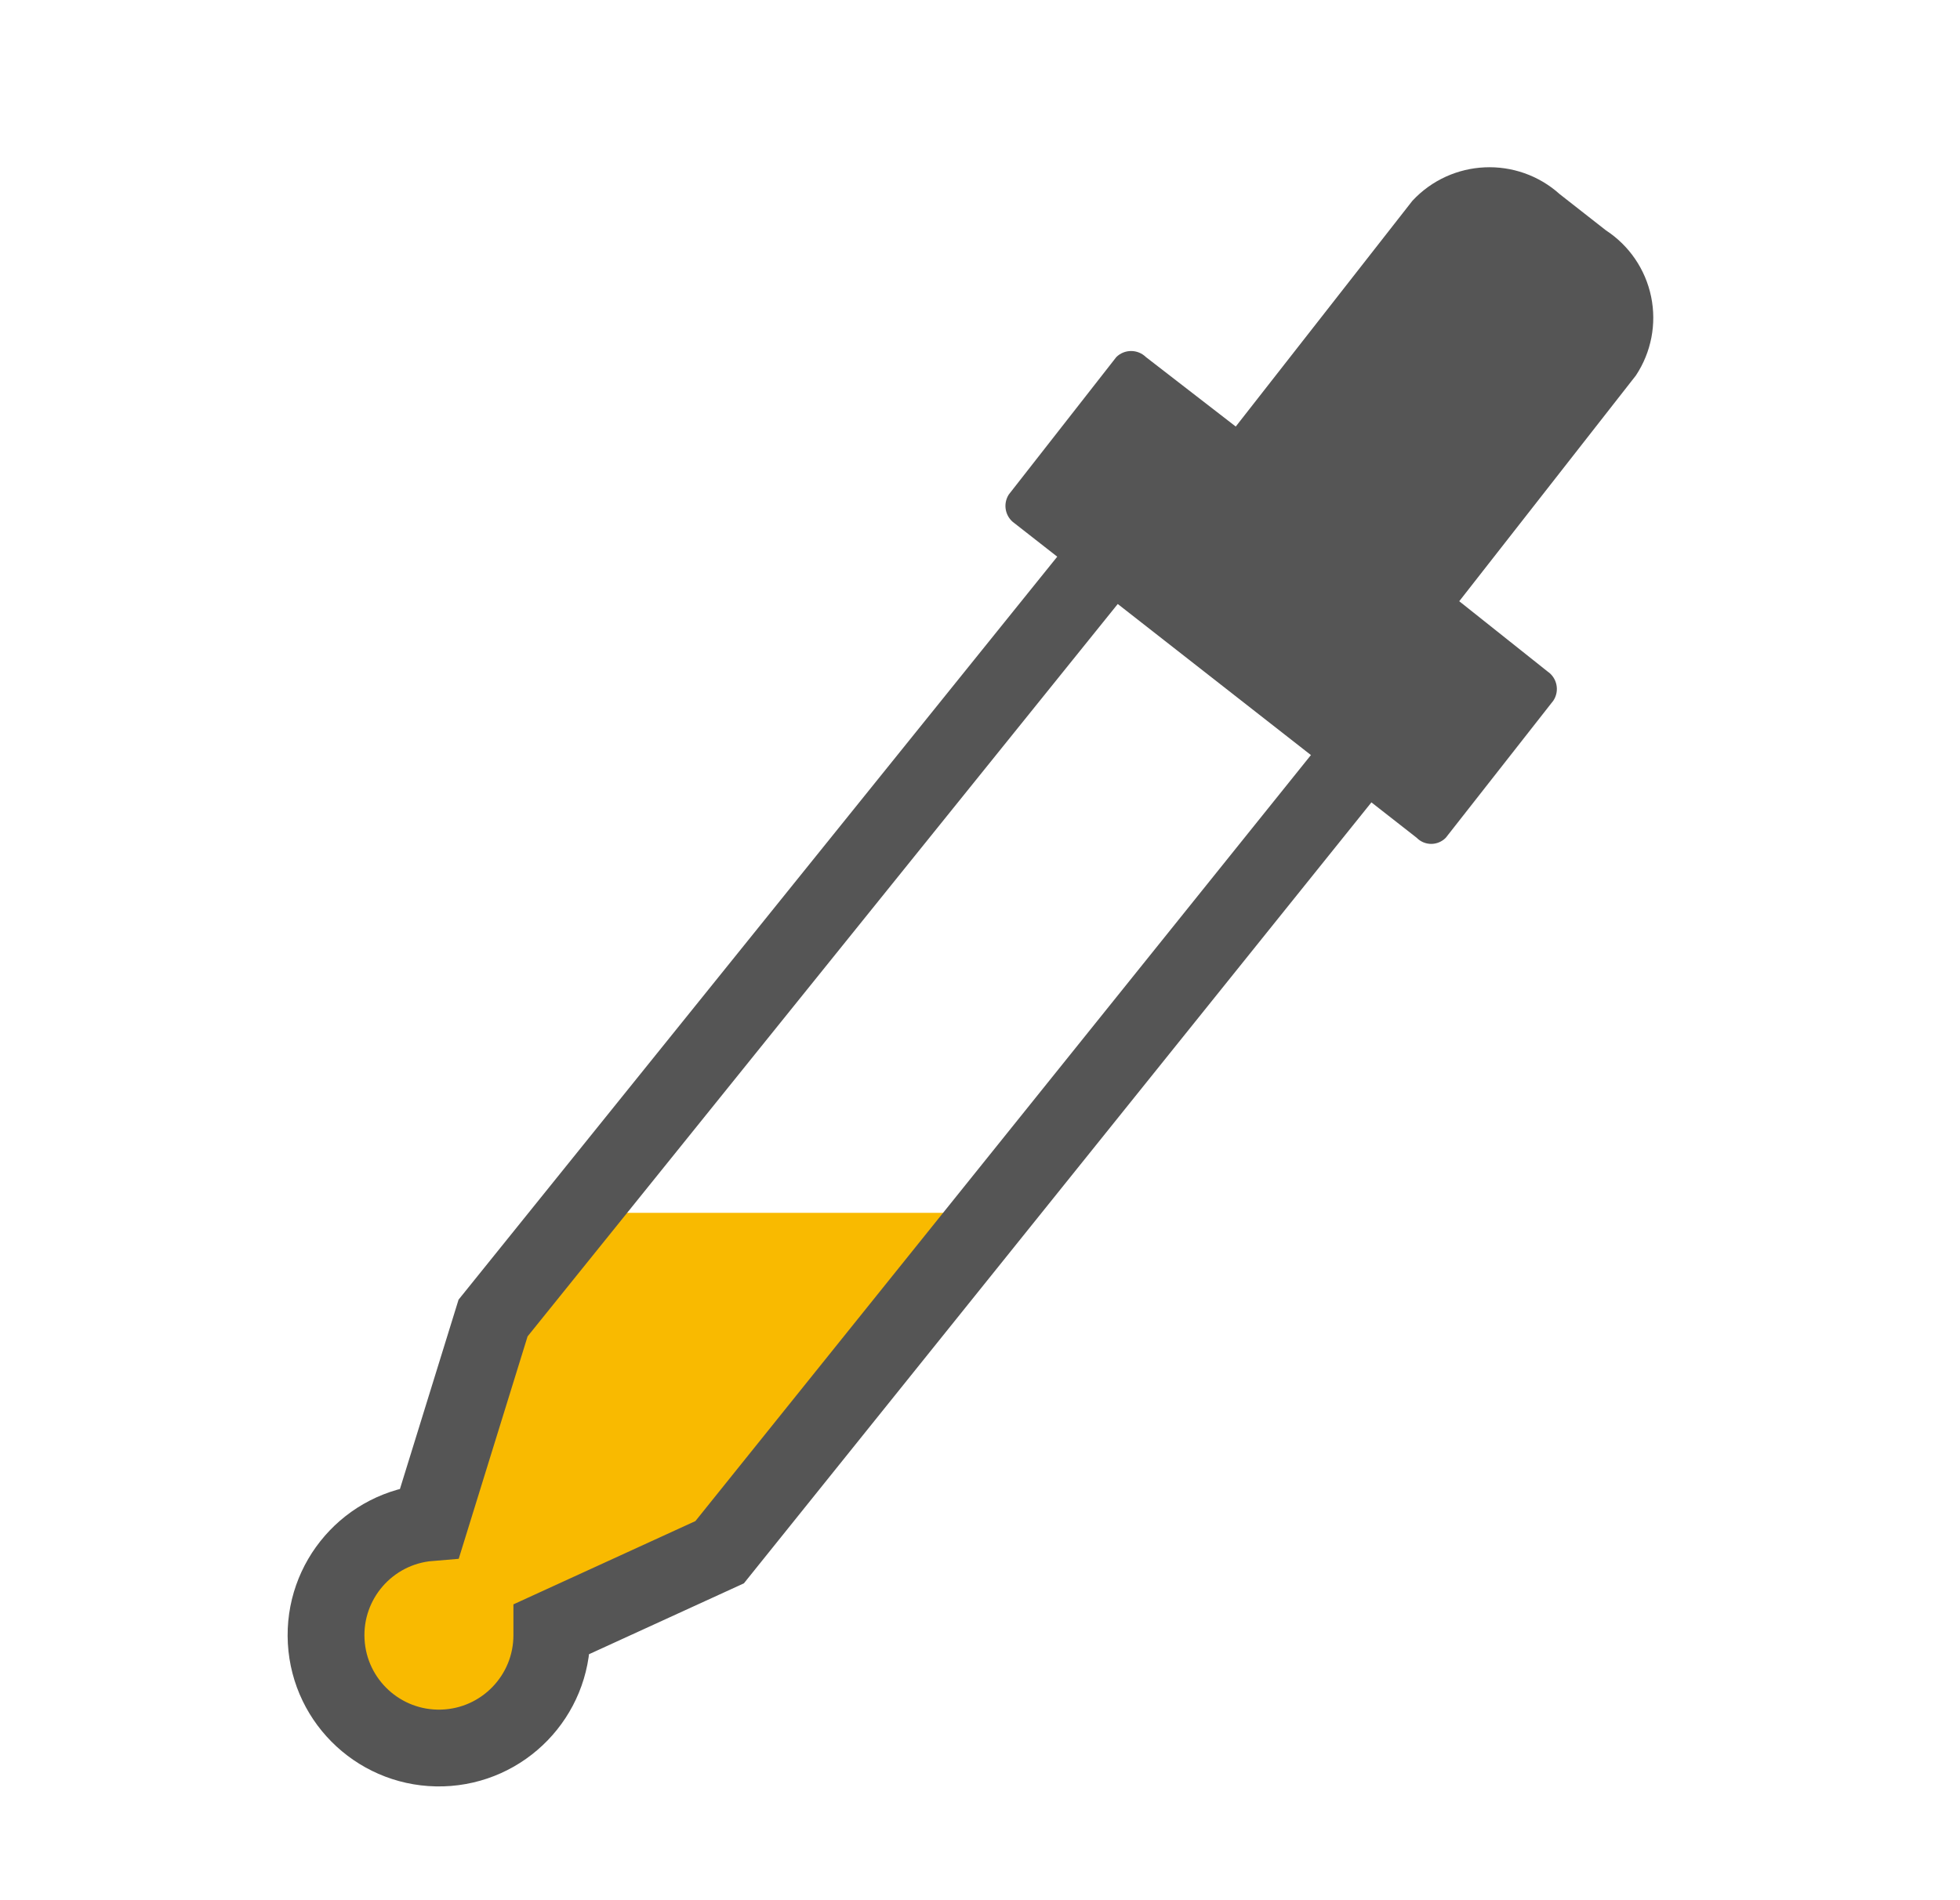
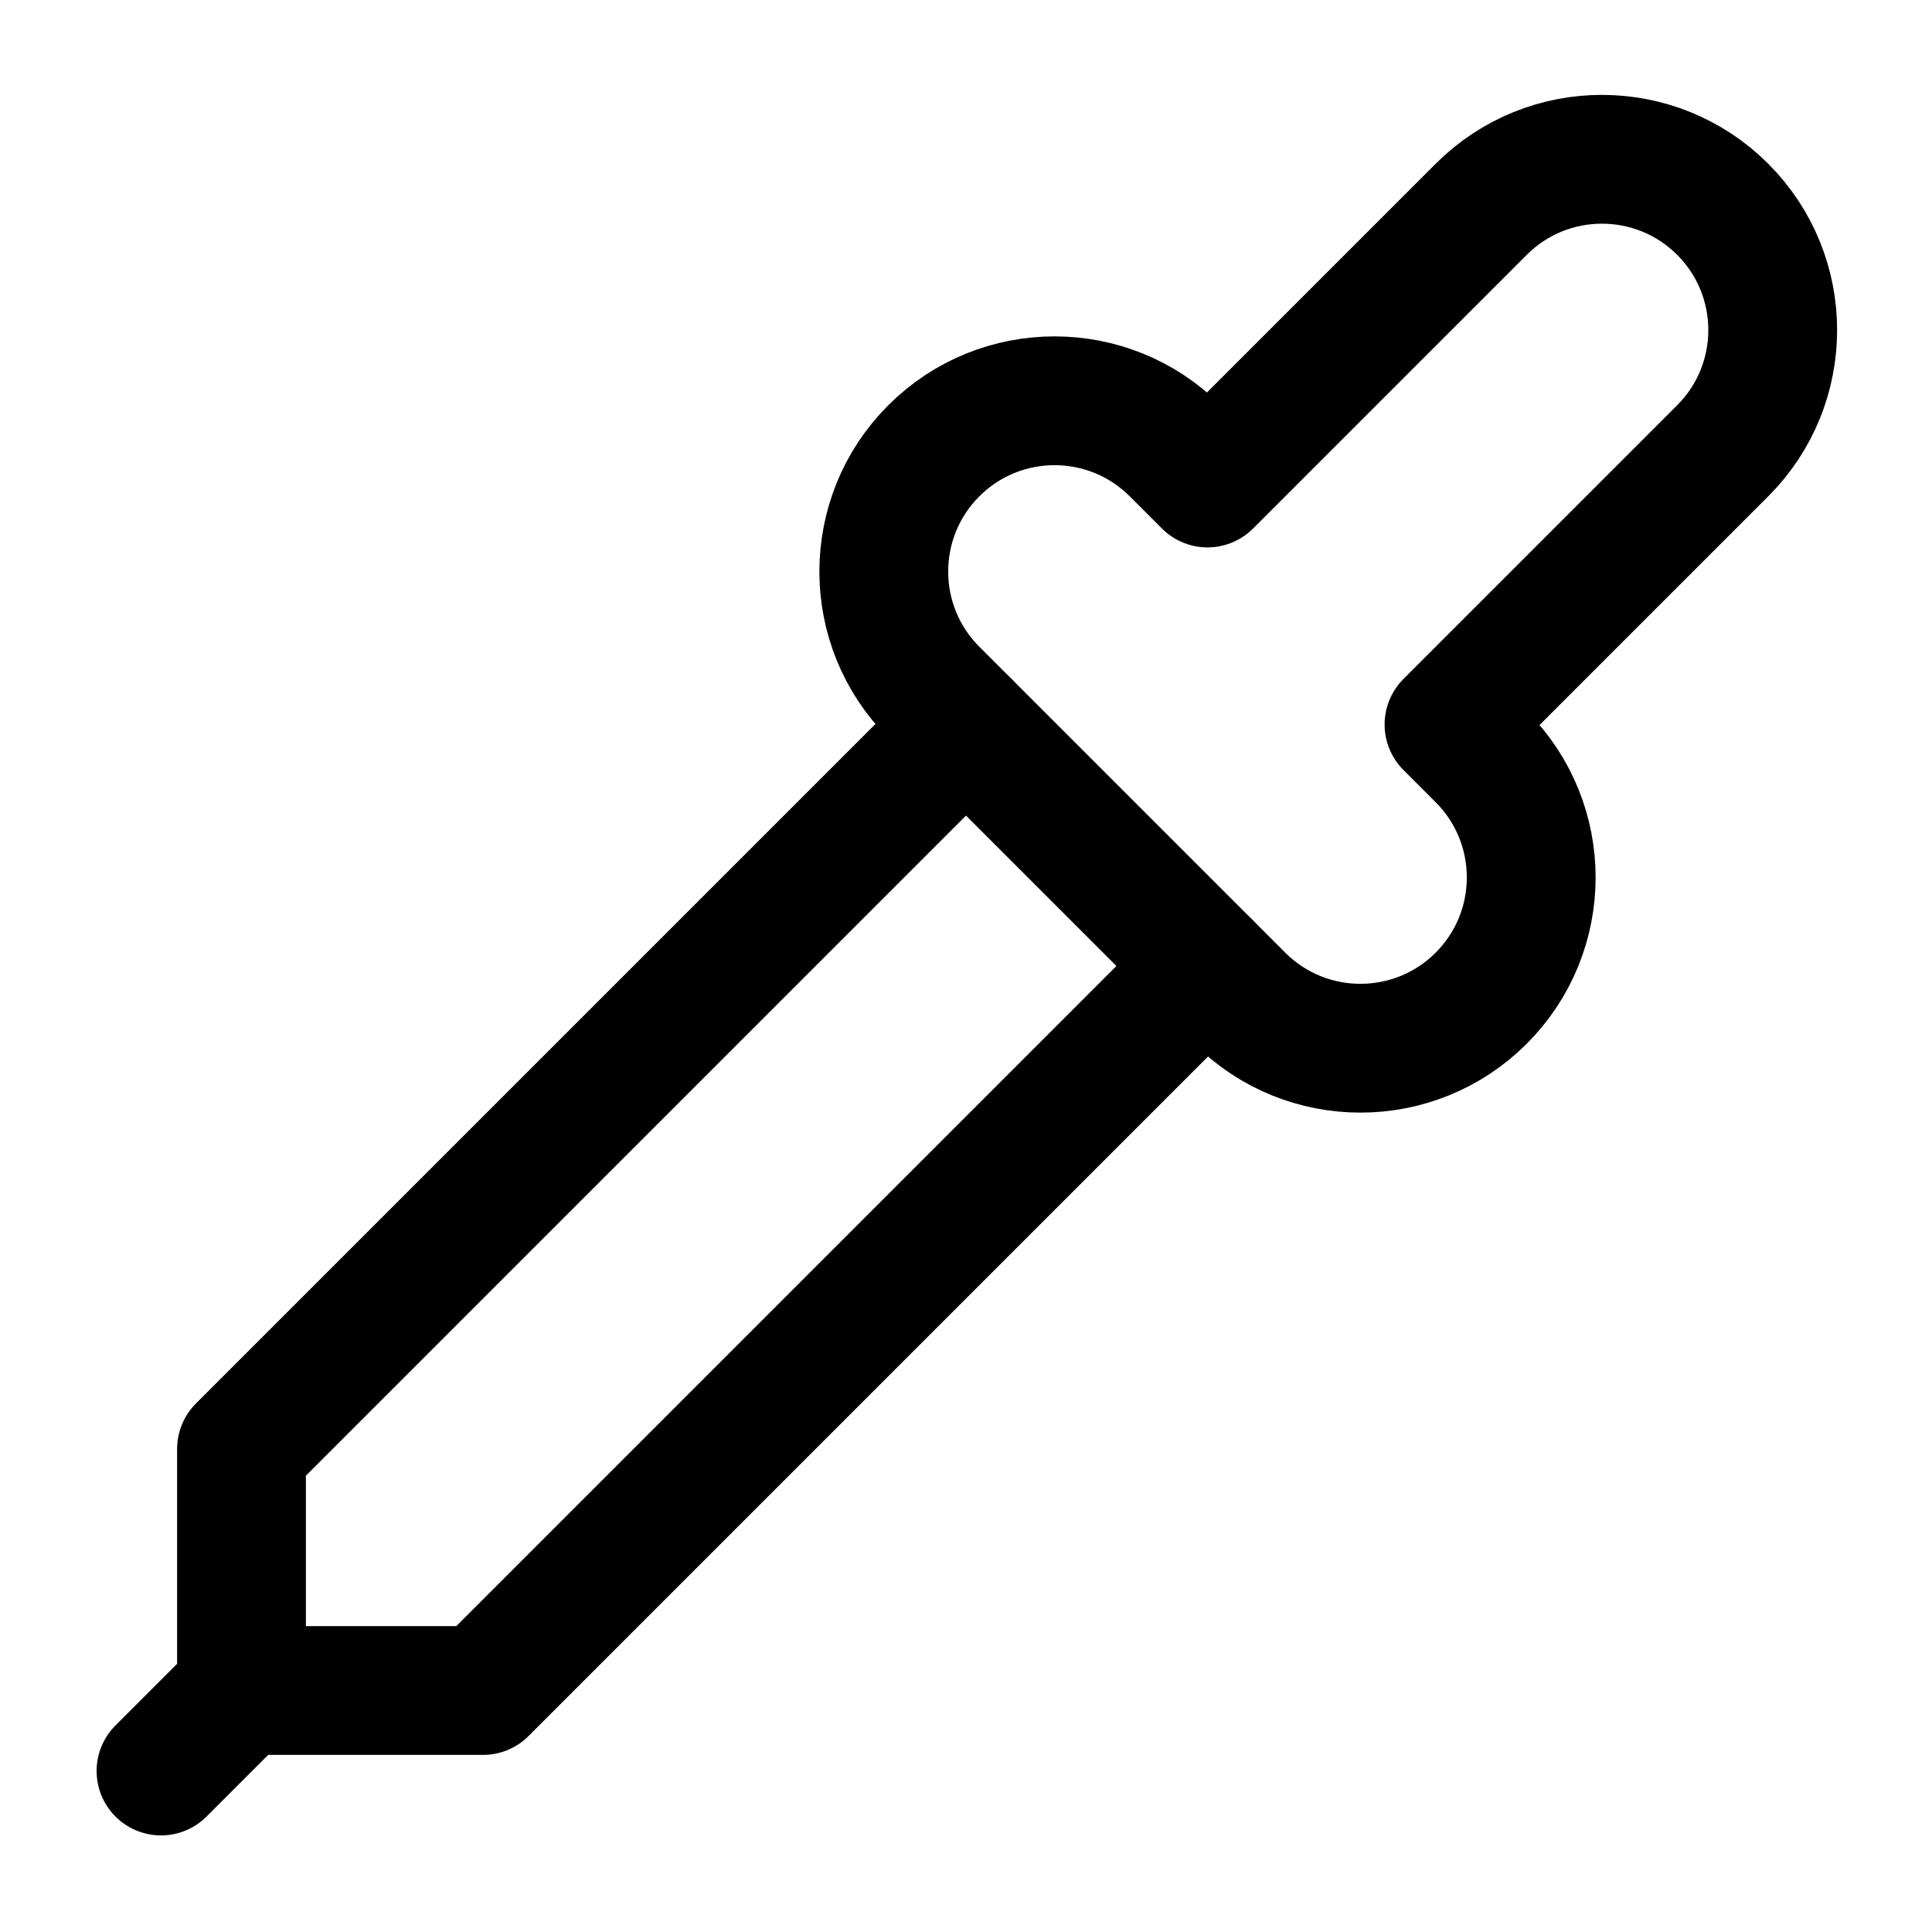
- <svg xmlns="http://www.w3.org/2000/svg" viewBox="0 0 51.04 49.47">
-   <defs>
-     <style>.cls-1,.cls-4{fill:none;}.cls-2{fill:#555555;}.cls-3{fill:#f9ba00;}.cls-4{stroke:#555555;stroke-miterlimit:10;stroke-width:2px;}</style>
-   </defs>
-   <g id="Calque_2" data-name="Calque 2">
-     <g id="Calque_1-2" data-name="Calque 1">
-       <polyline class="cls-1" points="6.8 0 51.04 0 51.04 49.47 0 49.47 0 0 6.8 0" />
-       <path class="cls-2" d="M40.3,17.49,38,15.66l4.6-5.88A2.72,2.72,0,0,0,41.82,6l-1.2-.94a2.74,2.74,0,0,0-3.84.17l-4.6,5.88L29.84,9.3a.55.55,0,0,0-.77,0l-2.8,3.58a.55.55,0,0,0,.15.75l10.47,8.19a.53.53,0,0,0,.76,0l2.8-3.57A.55.55,0,0,0,40.3,17.49Z" />
-       <polygon class="cls-3" points="15.05 31.59 25.81 31.59 18.73 40.38 14.36 42.43 13.65 44.51 11.43 45.52 9.08 44.34 9.08 40.84 11.19 39.65 15.05 31.59" />
-       <path class="cls-4" d="M30.62,12.26,12.84,34.33l-1.65,5.33a2.94,2.94,0,1,0,3.18,2.92s0-.1,0-.15l4.37-2L36.51,18.31" />
-     </g>
-   </g>
+ <svg xmlns="http://www.w3.org/2000/svg" viewBox="0 0 24 24" fill="none" stroke="currentColor" stroke-width="1.6" stroke-linecap="round" stroke-linejoin="round">
+   <path d="m2 22 1-1h3l9-9" />
+   <path d="M3 21v-3l9-9" />
+   <path d="m15 6 3.4-3.4a2.1 2.1 0 1 1 3 3L18 9l.4.4a2.1 2.1 0 1 1-3 3l-3.8-3.8a2.1 2.1 0 1 1 3-3l.4.4Z" />
</svg>
